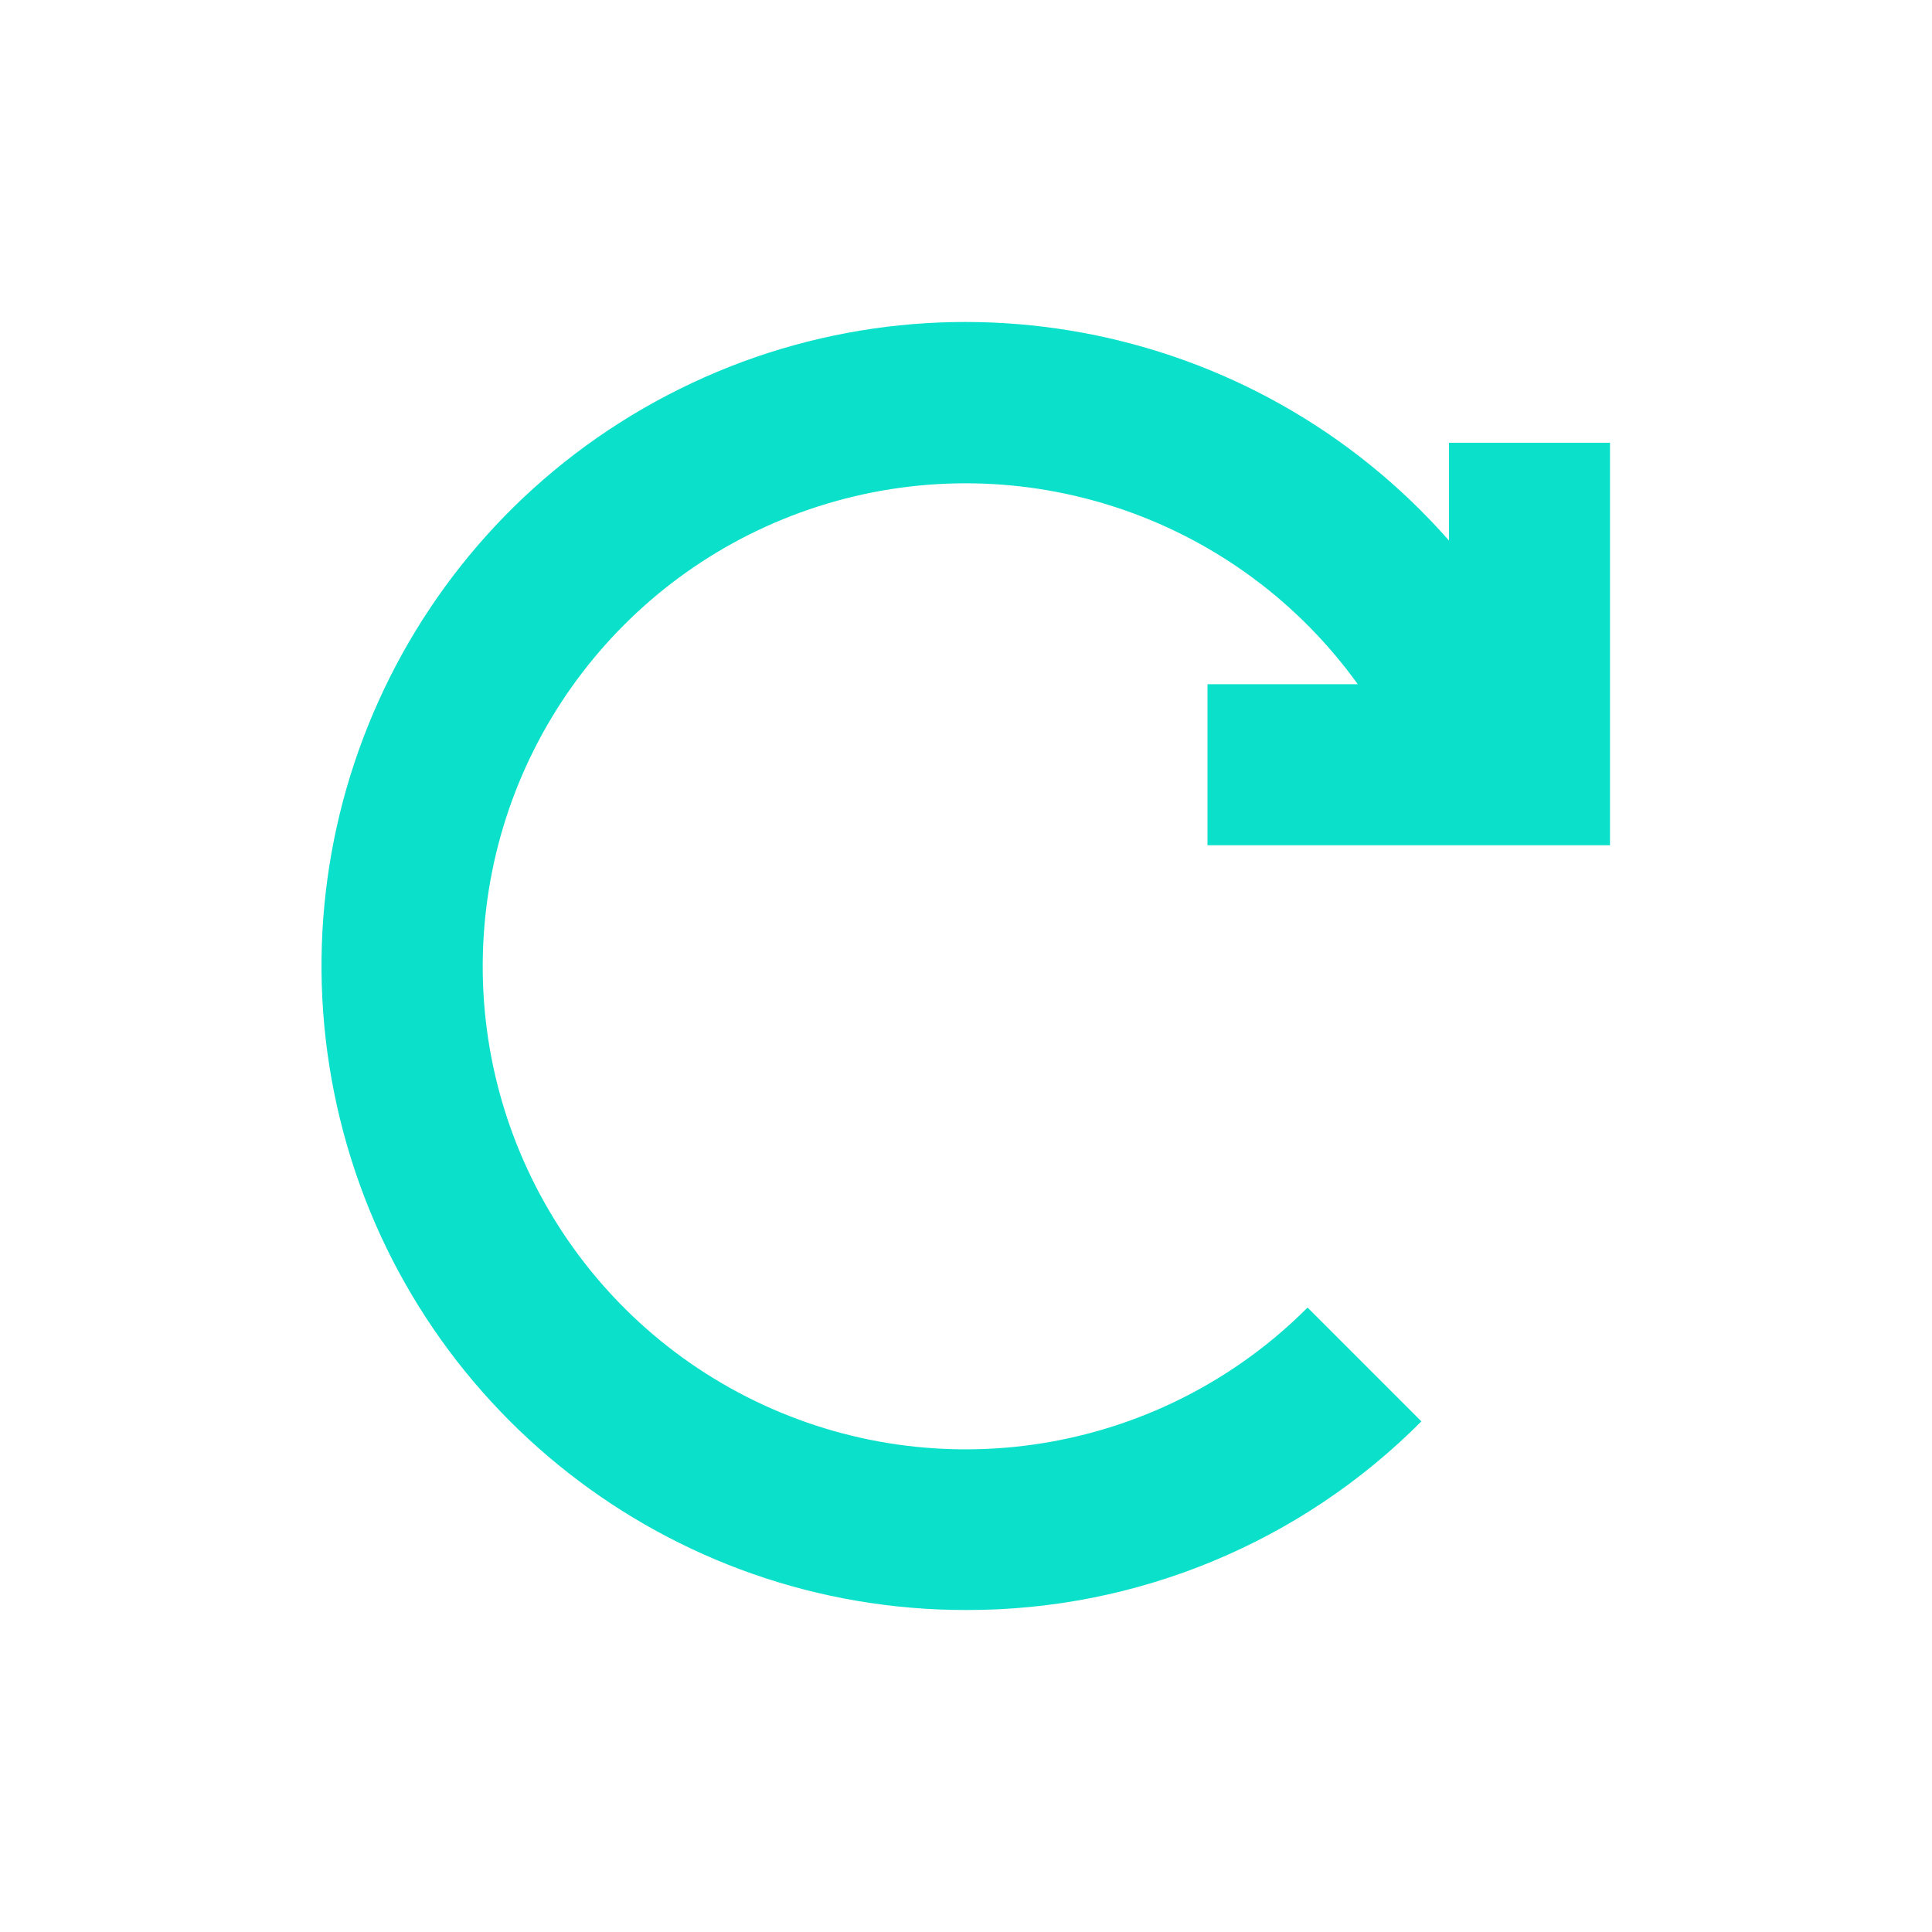
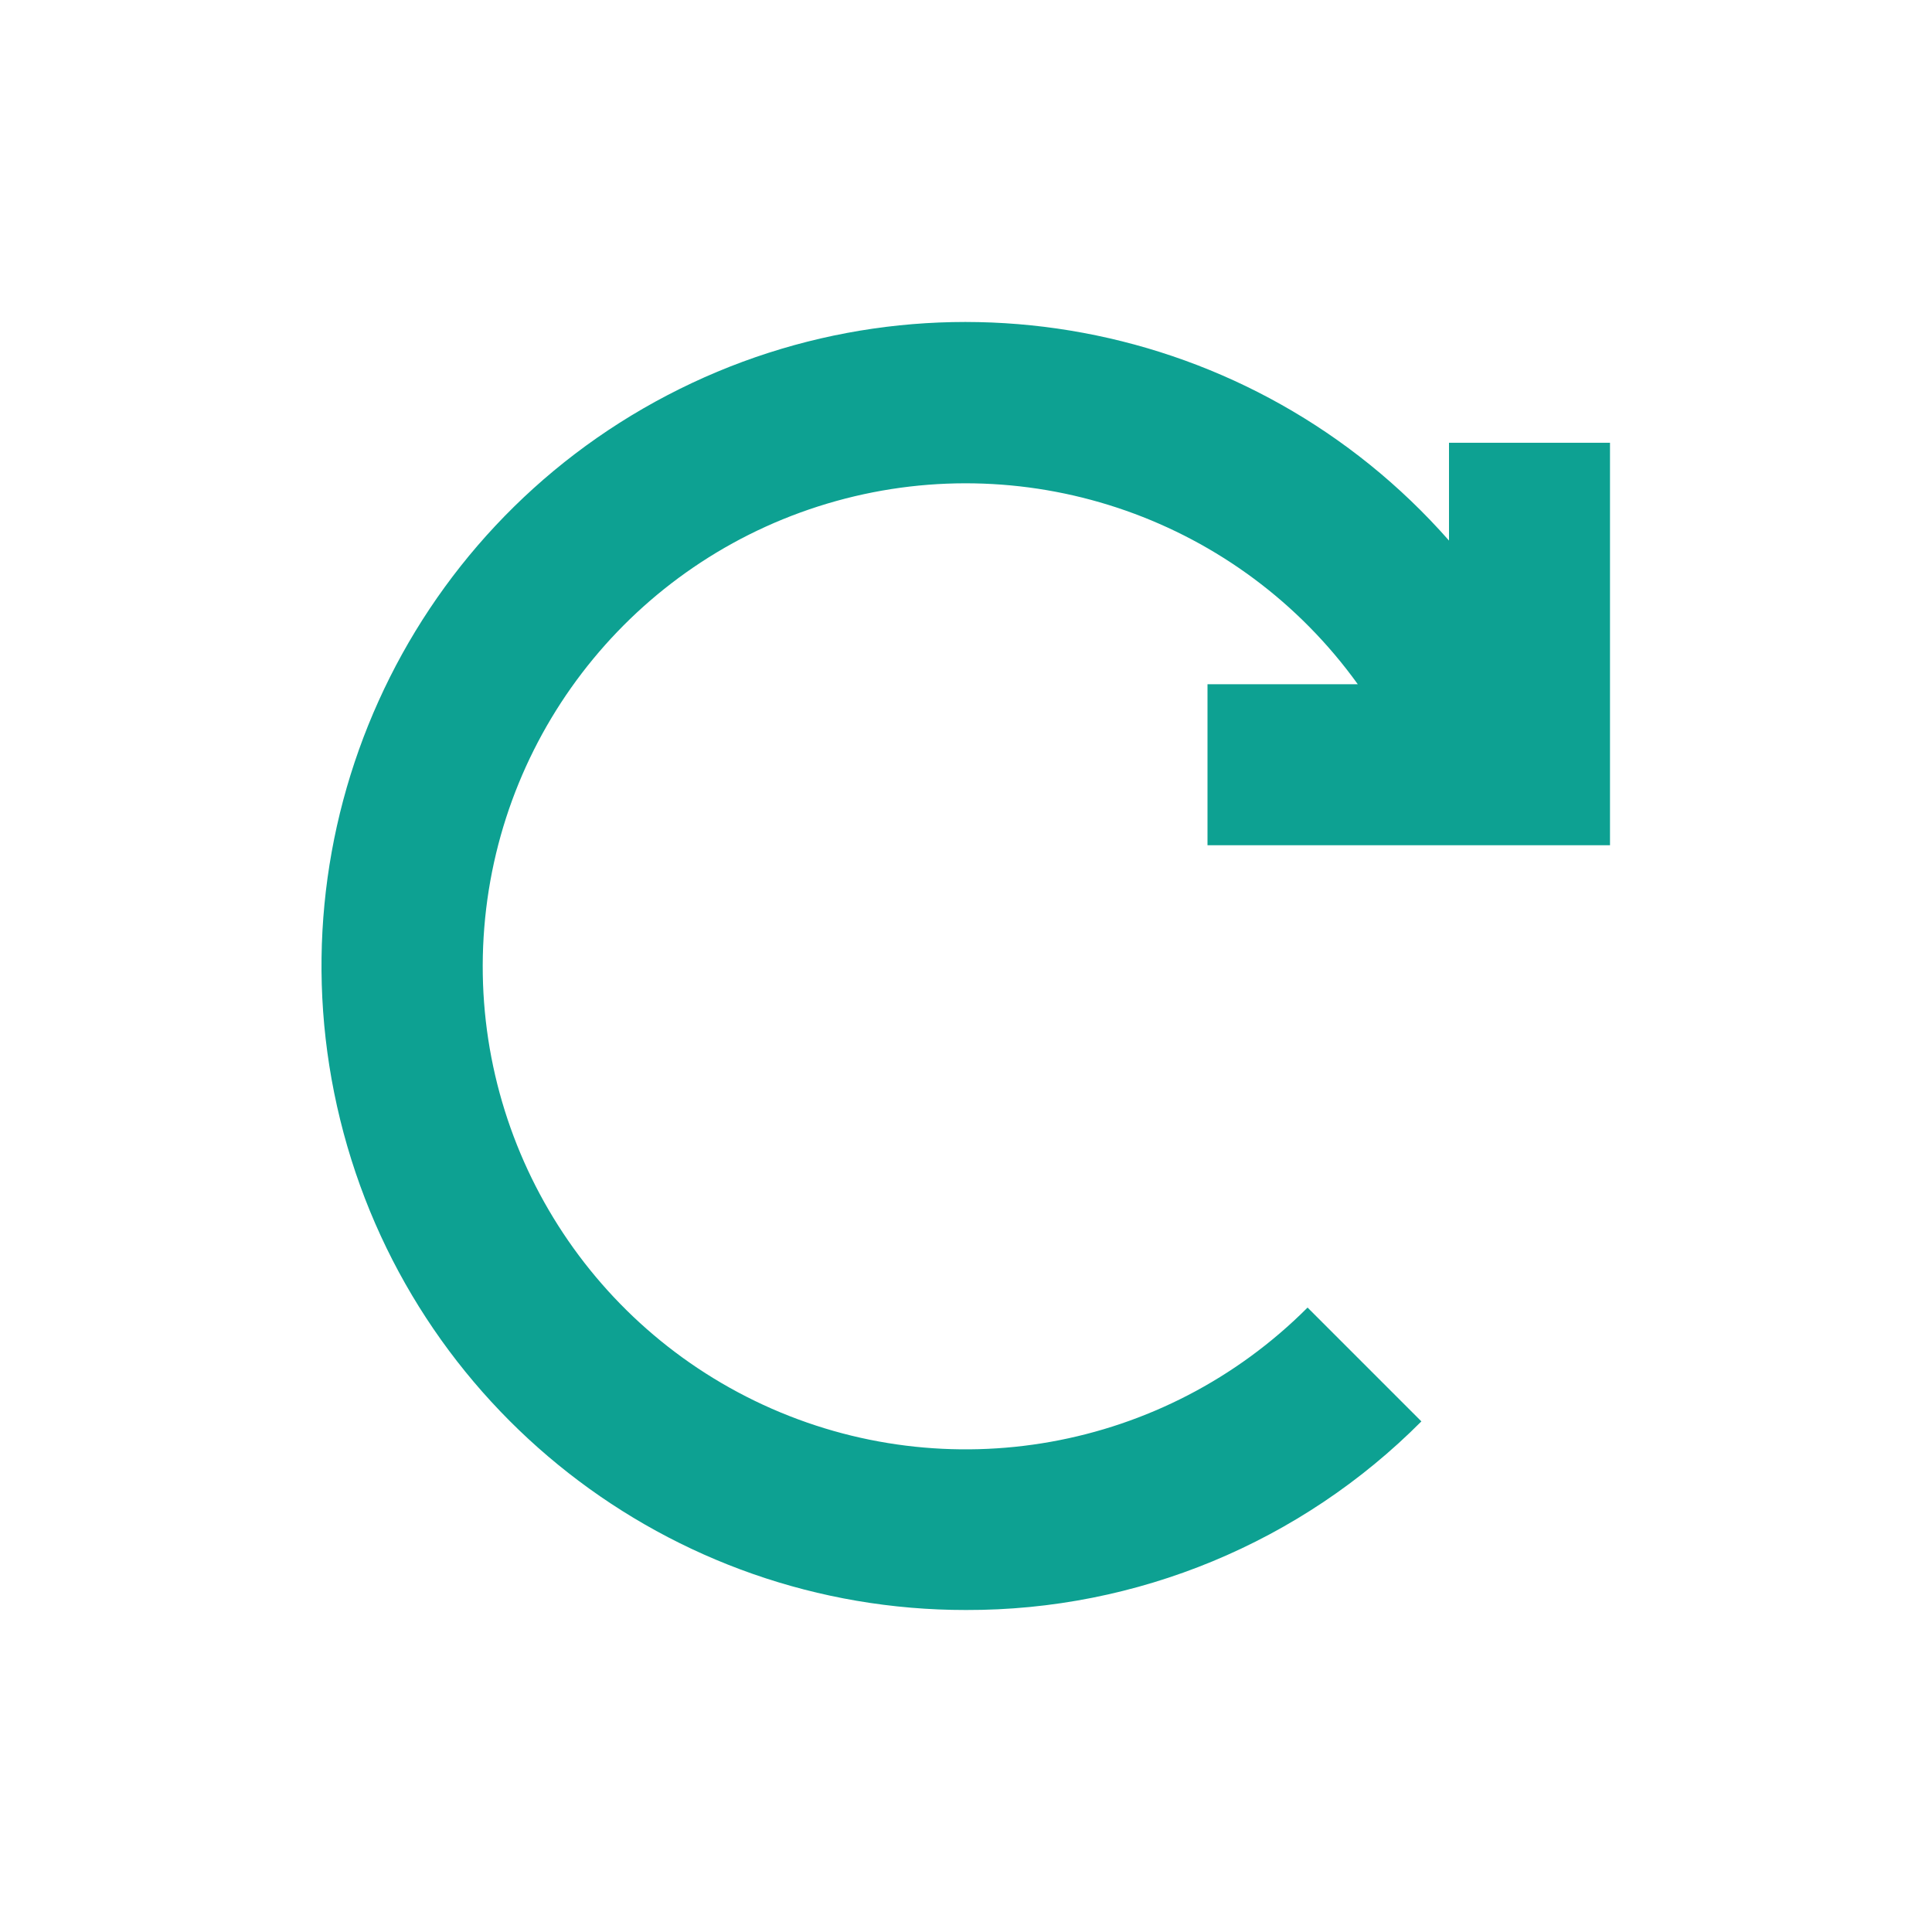
<svg xmlns="http://www.w3.org/2000/svg" width="24px" height="24px" viewBox="0 0 24 24" version="1.1">
  <g id="Artboard" stroke="none" stroke-width="1" fill="none" fill-rule="evenodd">
    <g id="ic-update" transform="translate(2, 2)">
      <polygon id="Rectangle_4642" points="0 0 20 0 20 20 0 20" />
-       <path d="M13,8.5 L18,8.5 L18,3.5 L16,3.5 L16,4.715 C13.566,1.949 9.557,1.203 6.291,2.909 C3.024,4.615 1.346,8.331 2.226,11.91 C3.105,15.488 6.315,18.003 10,18 C12.123,18.006 14.16,17.162 15.657,15.657 L14.243,14.243 C12.466,16.024 9.766,16.506 7.482,15.452 C5.198,14.397 3.814,12.03 4.016,9.522 C4.218,7.014 5.963,4.899 8.387,4.224 C10.81,3.549 13.398,4.458 14.867,6.5 L13,6.5 L13,8.5 Z" id="Path_18962" fill="#0be0cb" fill-rule="nonzero" />
+       <path d="M13,8.5 L18,8.5 L18,3.5 L16,3.5 L16,4.715 C13.566,1.949 9.557,1.203 6.291,2.909 C3.024,4.615 1.346,8.331 2.226,11.91 C3.105,15.488 6.315,18.003 10,18 C12.123,18.006 14.16,17.162 15.657,15.657 L14.243,14.243 C12.466,16.024 9.766,16.506 7.482,15.452 C5.198,14.397 3.814,12.03 4.016,9.522 C4.218,7.014 5.963,4.899 8.387,4.224 C10.81,3.549 13.398,4.458 14.867,6.5 L13,6.5 L13,8.5 Z" id="Path_18962" fill="#0da192" fill-rule="nonzero" />
    </g>
  </g>
</svg>
